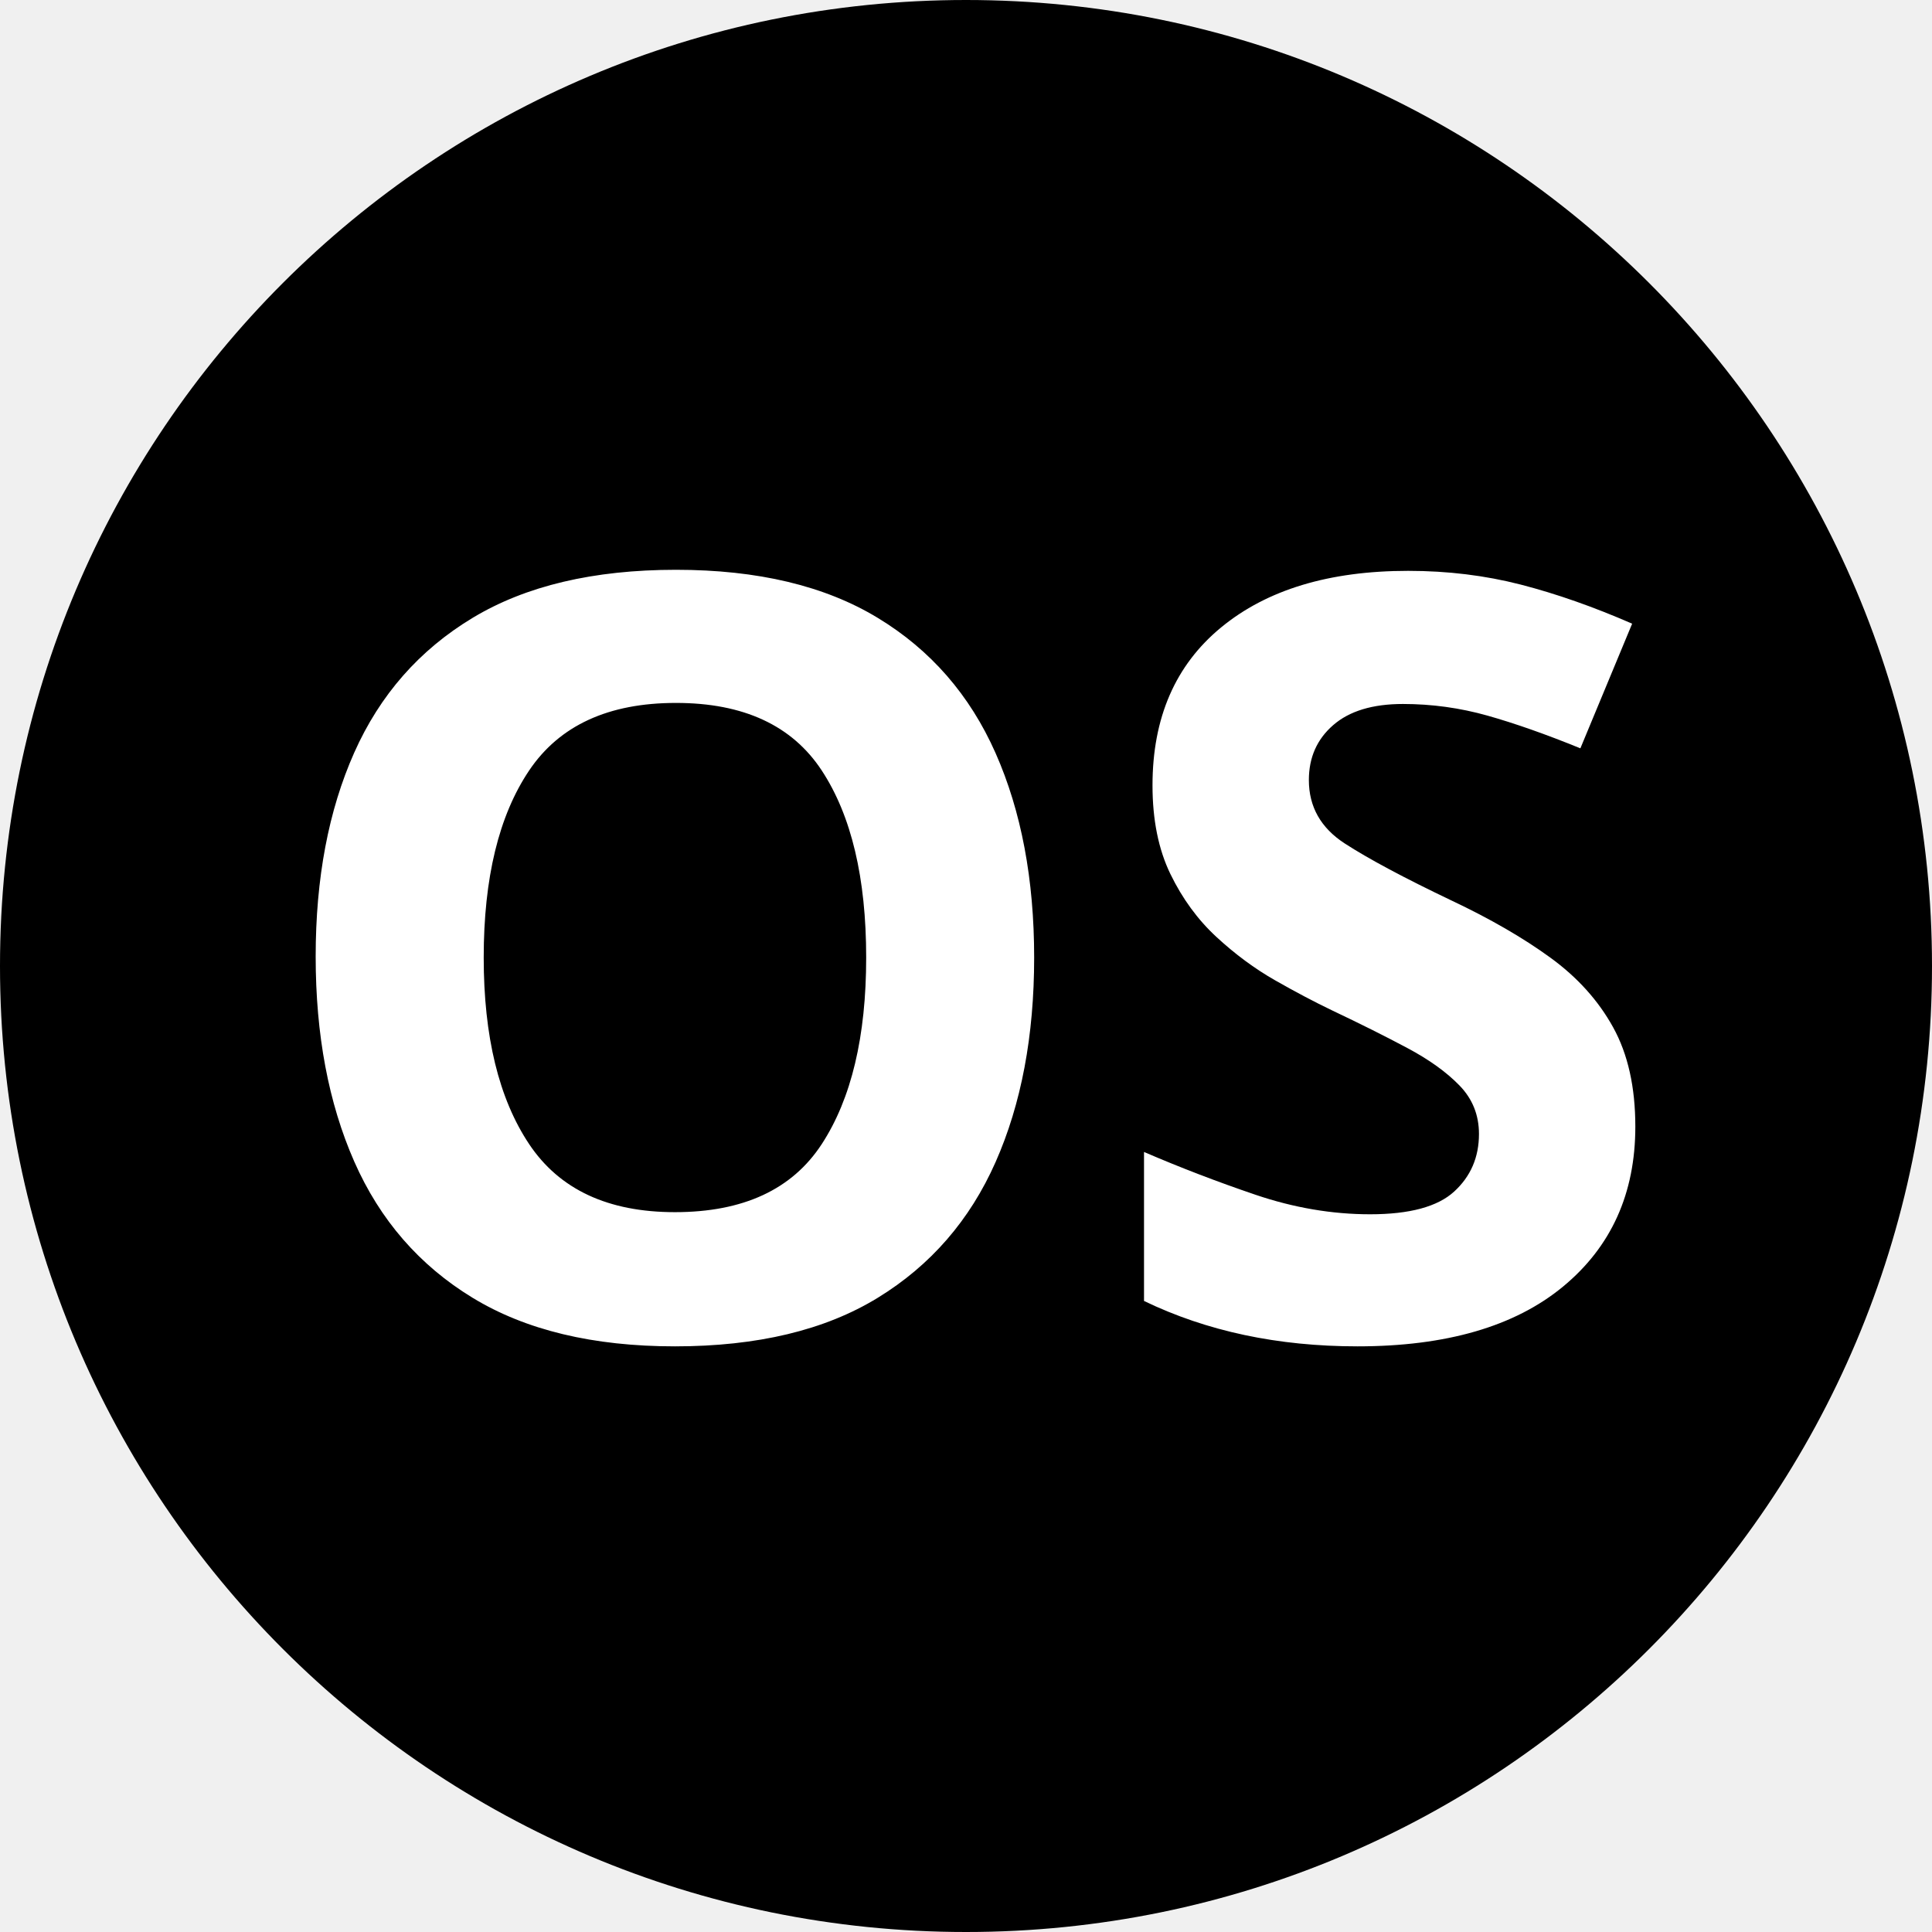
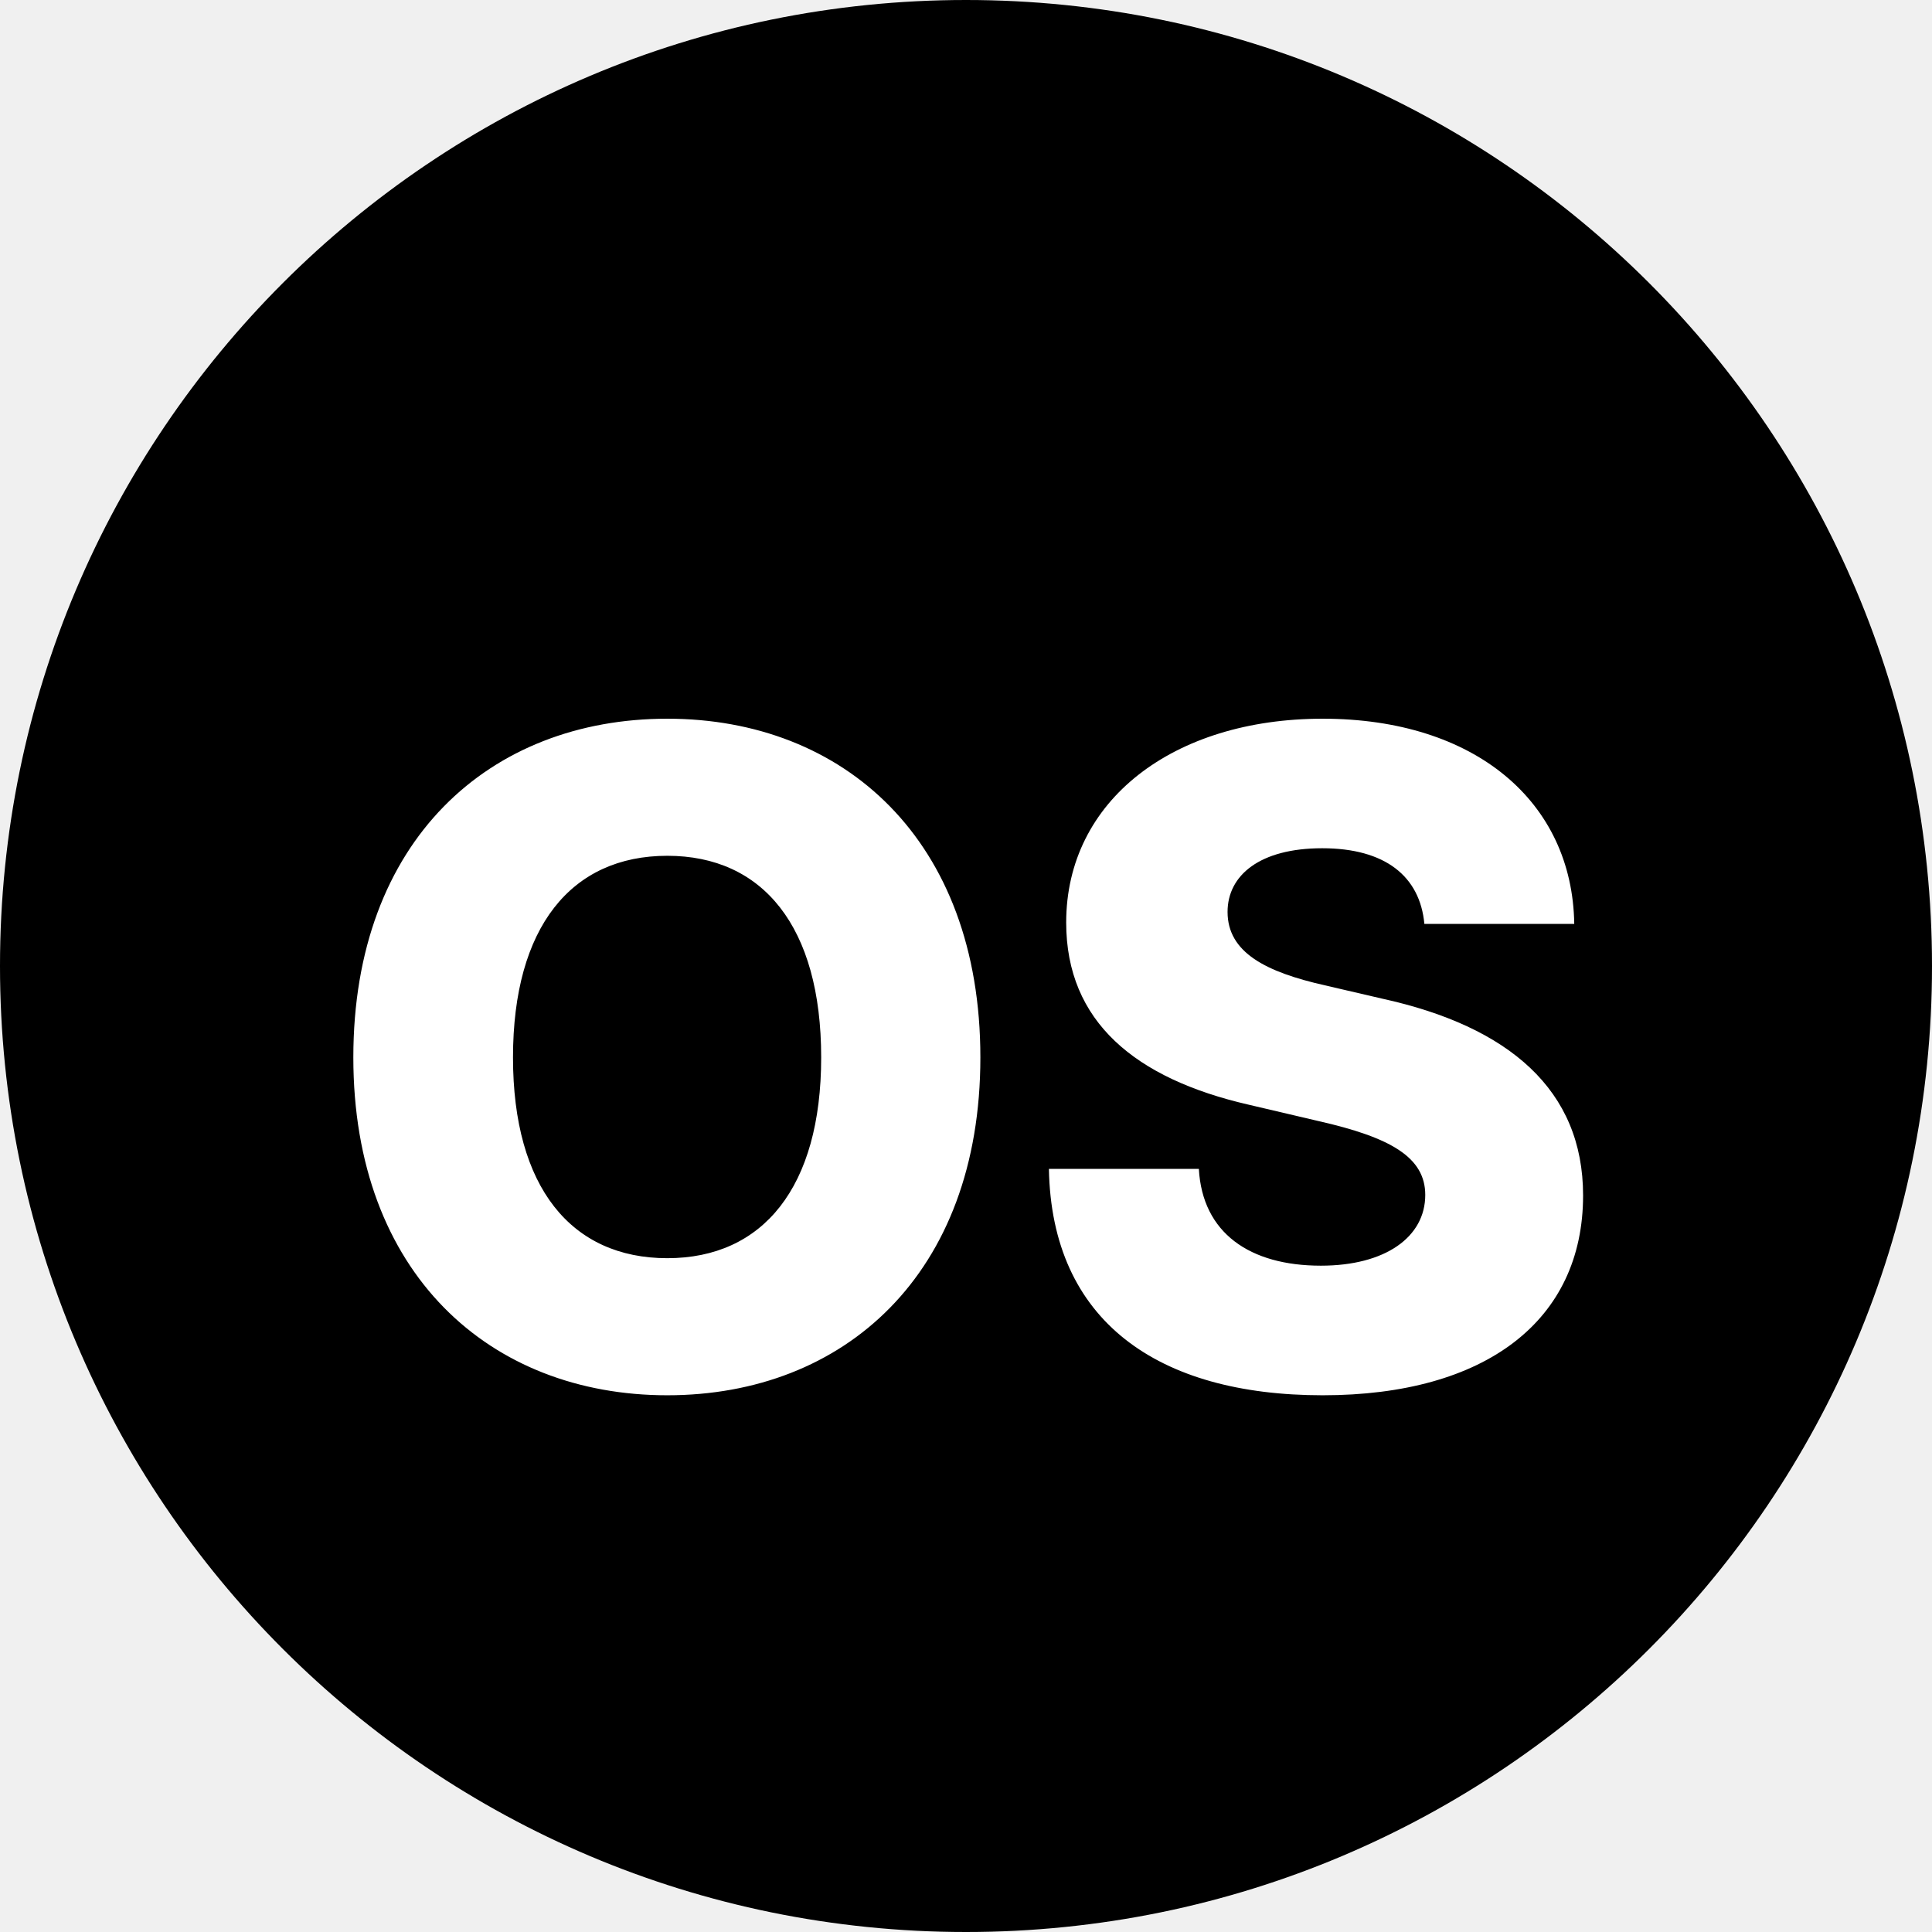
<svg xmlns="http://www.w3.org/2000/svg" viewBox="0 0 512 512">
  <circle cx="256" cy="256" r="256" fill="#000" />
-   <text x="50%" y="50%" text-anchor="middle" dy=".35em" fill="#fff" font-family="sans-serif" font-weight="bold" font-size="280">OS</text>
+   <text x="50%" y="54%" text-anchor="middle" dominant-baseline="middle" fill="#fff" font-family="system-ui, -apple-system, sans-serif" font-weight="800" font-size="240">OS</text>
</svg>
